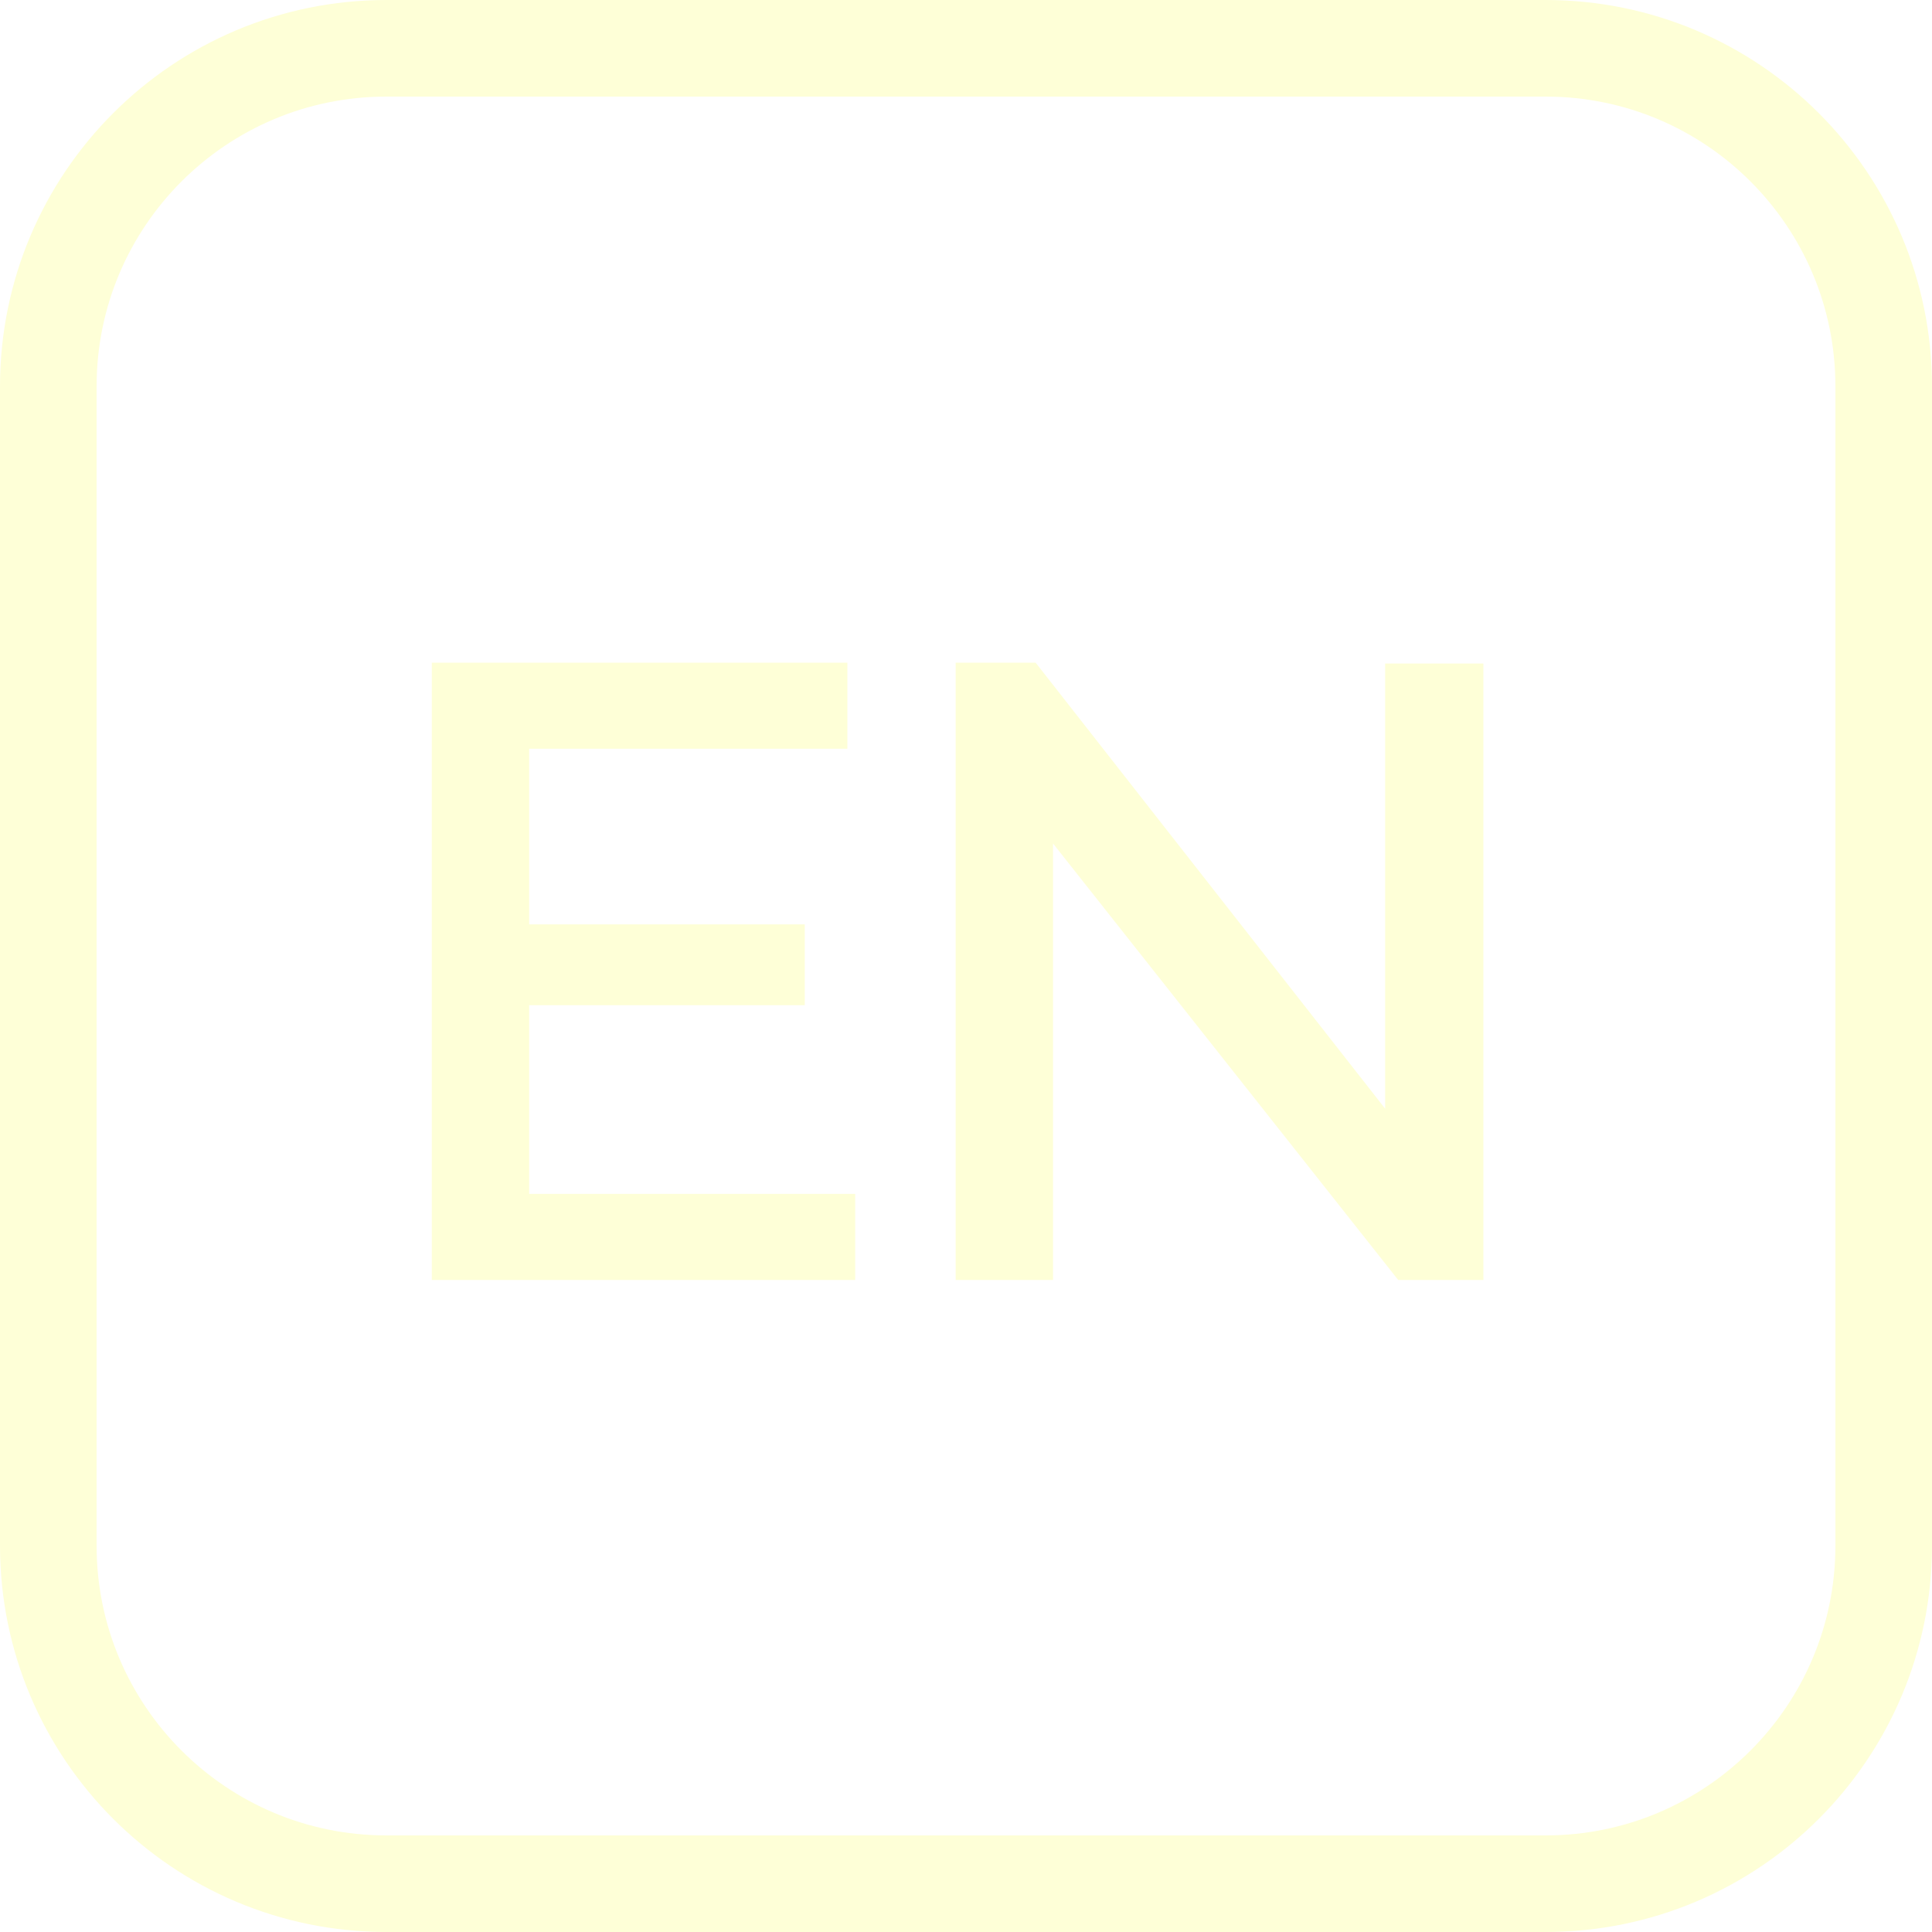
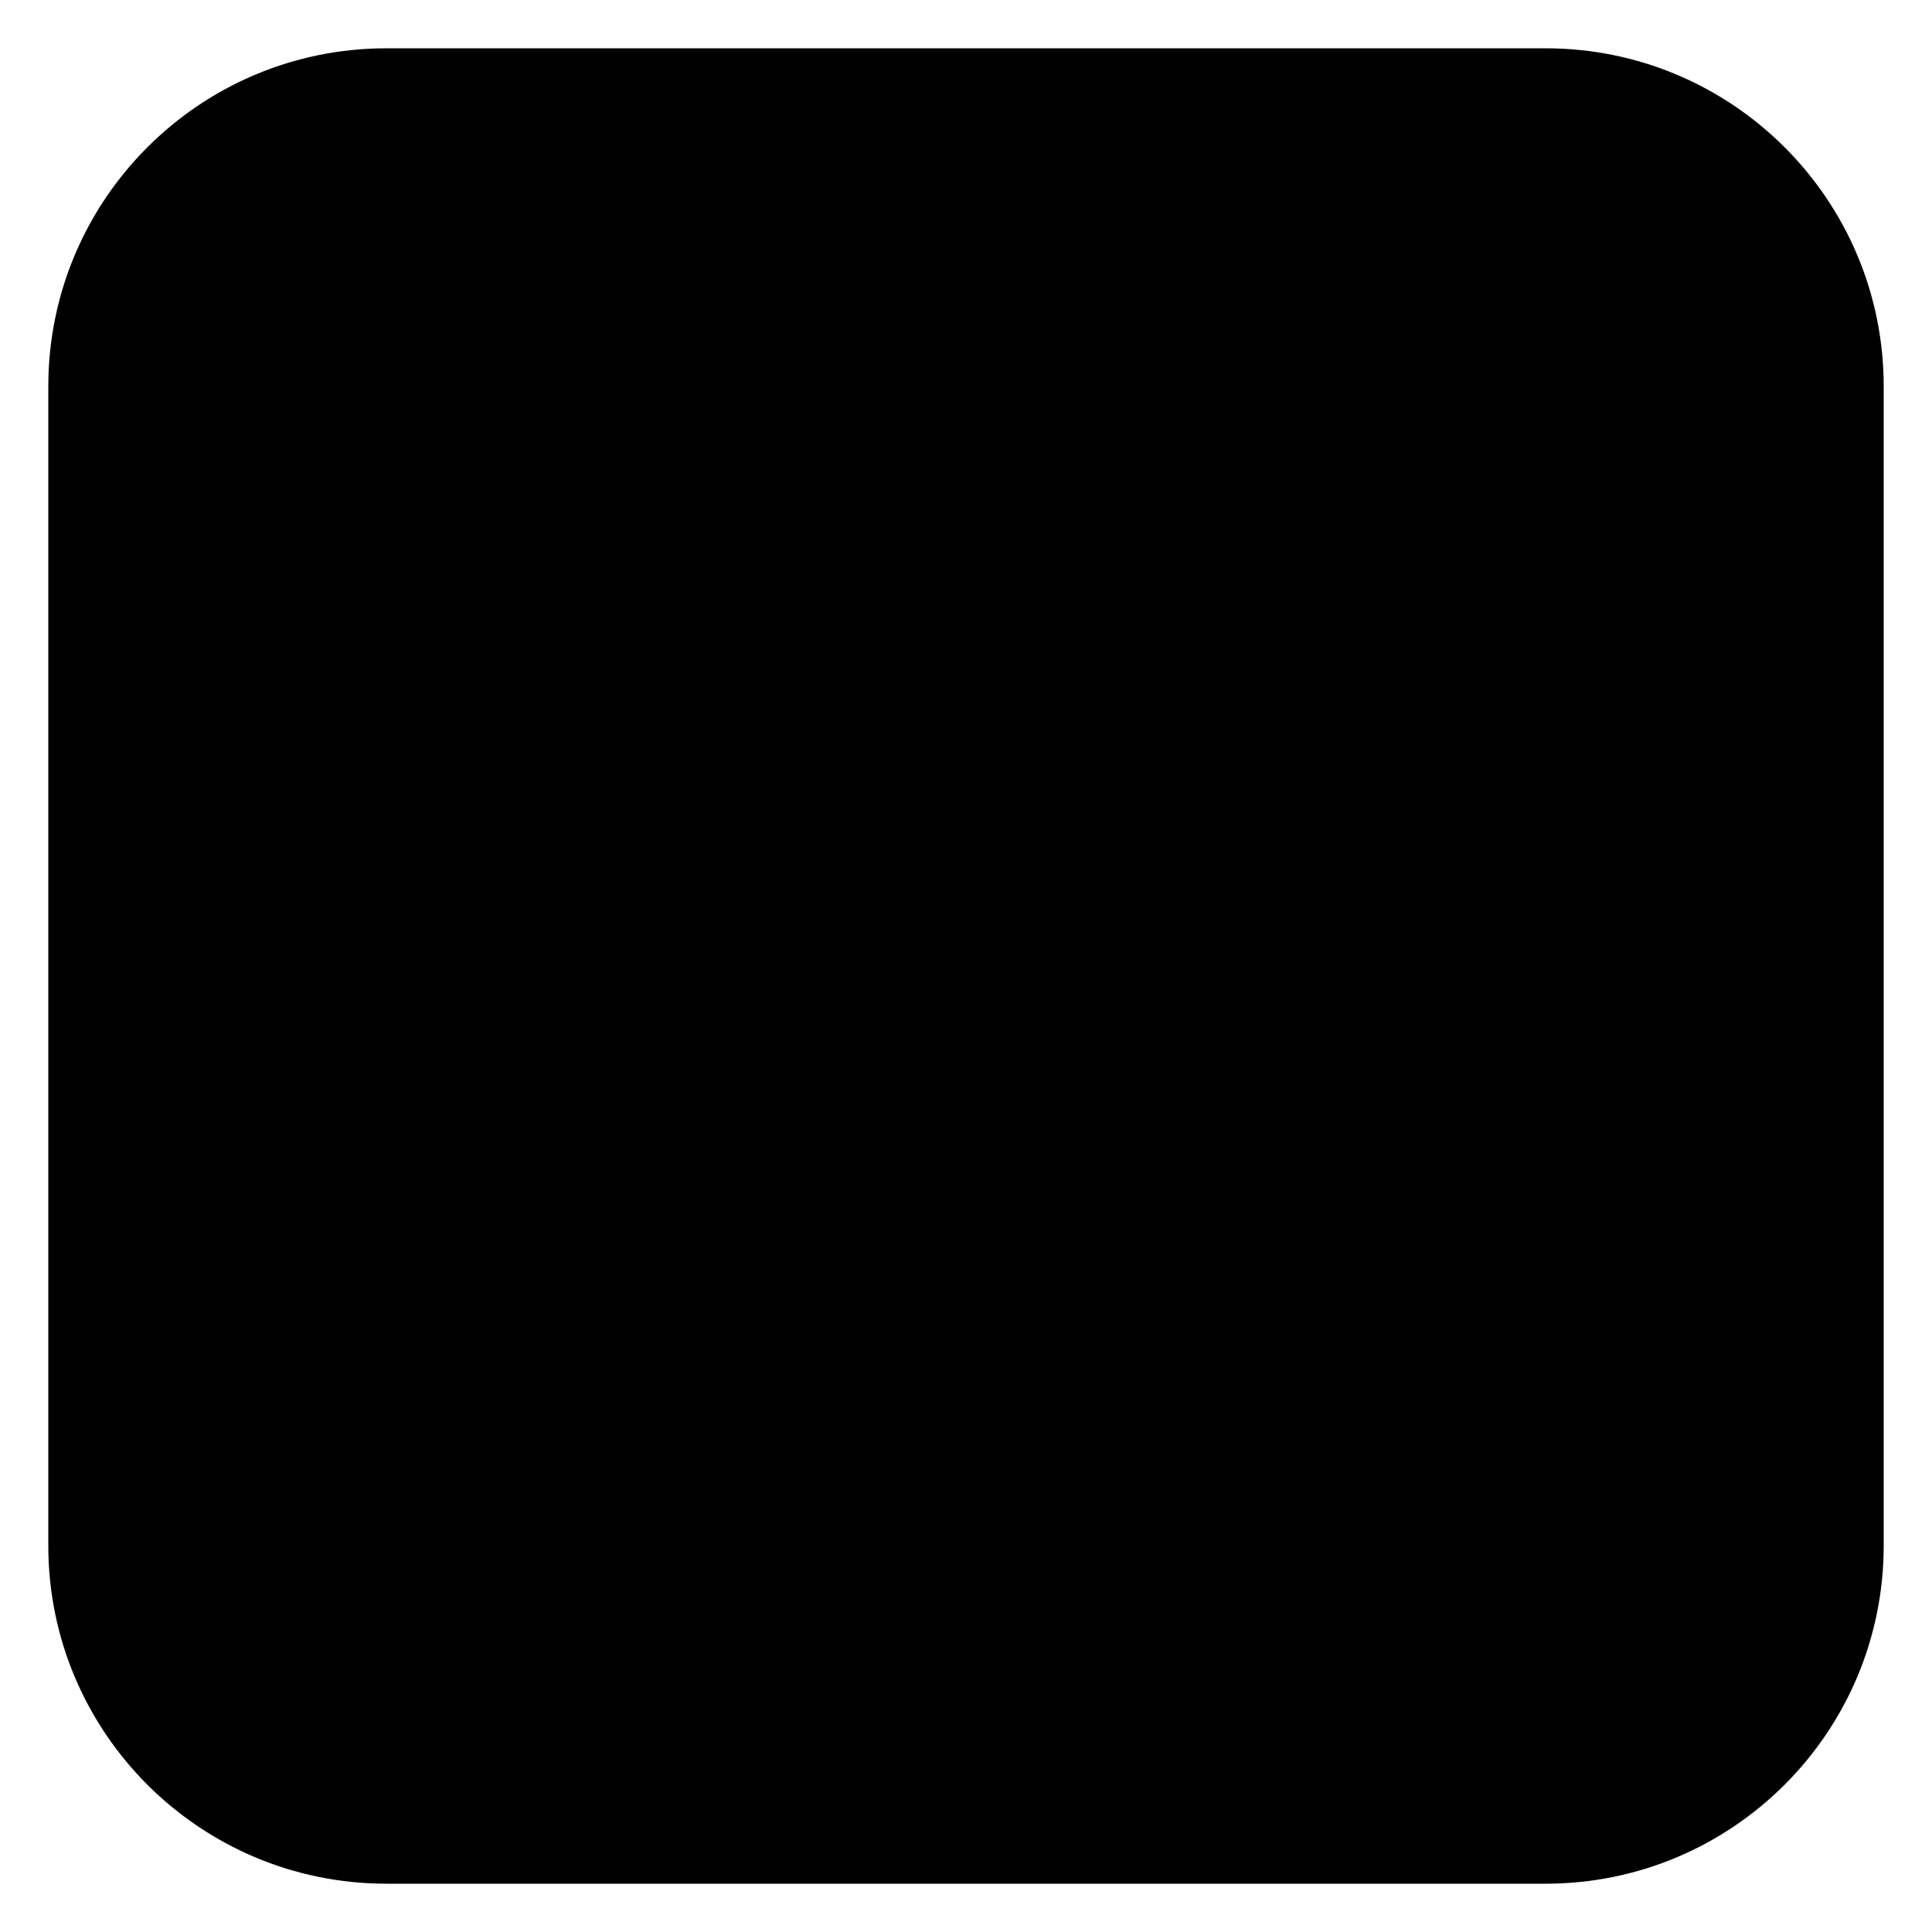
- <svg xmlns="http://www.w3.org/2000/svg" viewBox="0 0 40 40" fill="none">
-   <rect x="1" y="1" width="38" height="38" rx="7" stroke="#FEFFD7" stroke-width="2" />
-   <path d="M17.706 24.718V26.5H8.94V13.72H17.544V15.502H10.956V19.138H16.662V20.812H10.956V24.718H17.706ZM21.802 17.464V26.5H19.786V13.72H21.442L28.678 22.954V13.738H30.712V26.5H28.948L21.802 17.464Z" fill="#FEFFD7" />
+ <svg viewBox="0 0 40 40">
+   <rect x="1" y="1" width="38" height="38" rx="7" />
+   <path d="M17.706 24.718V26.5H8.94V13.72H17.544V15.502H10.956V19.138H16.662V20.812H10.956V24.718H17.706ZM21.802 17.464V26.5H19.786V13.72H21.442L28.678 22.954V13.738H30.712V26.5H28.948L21.802 17.464Z" />
</svg>
